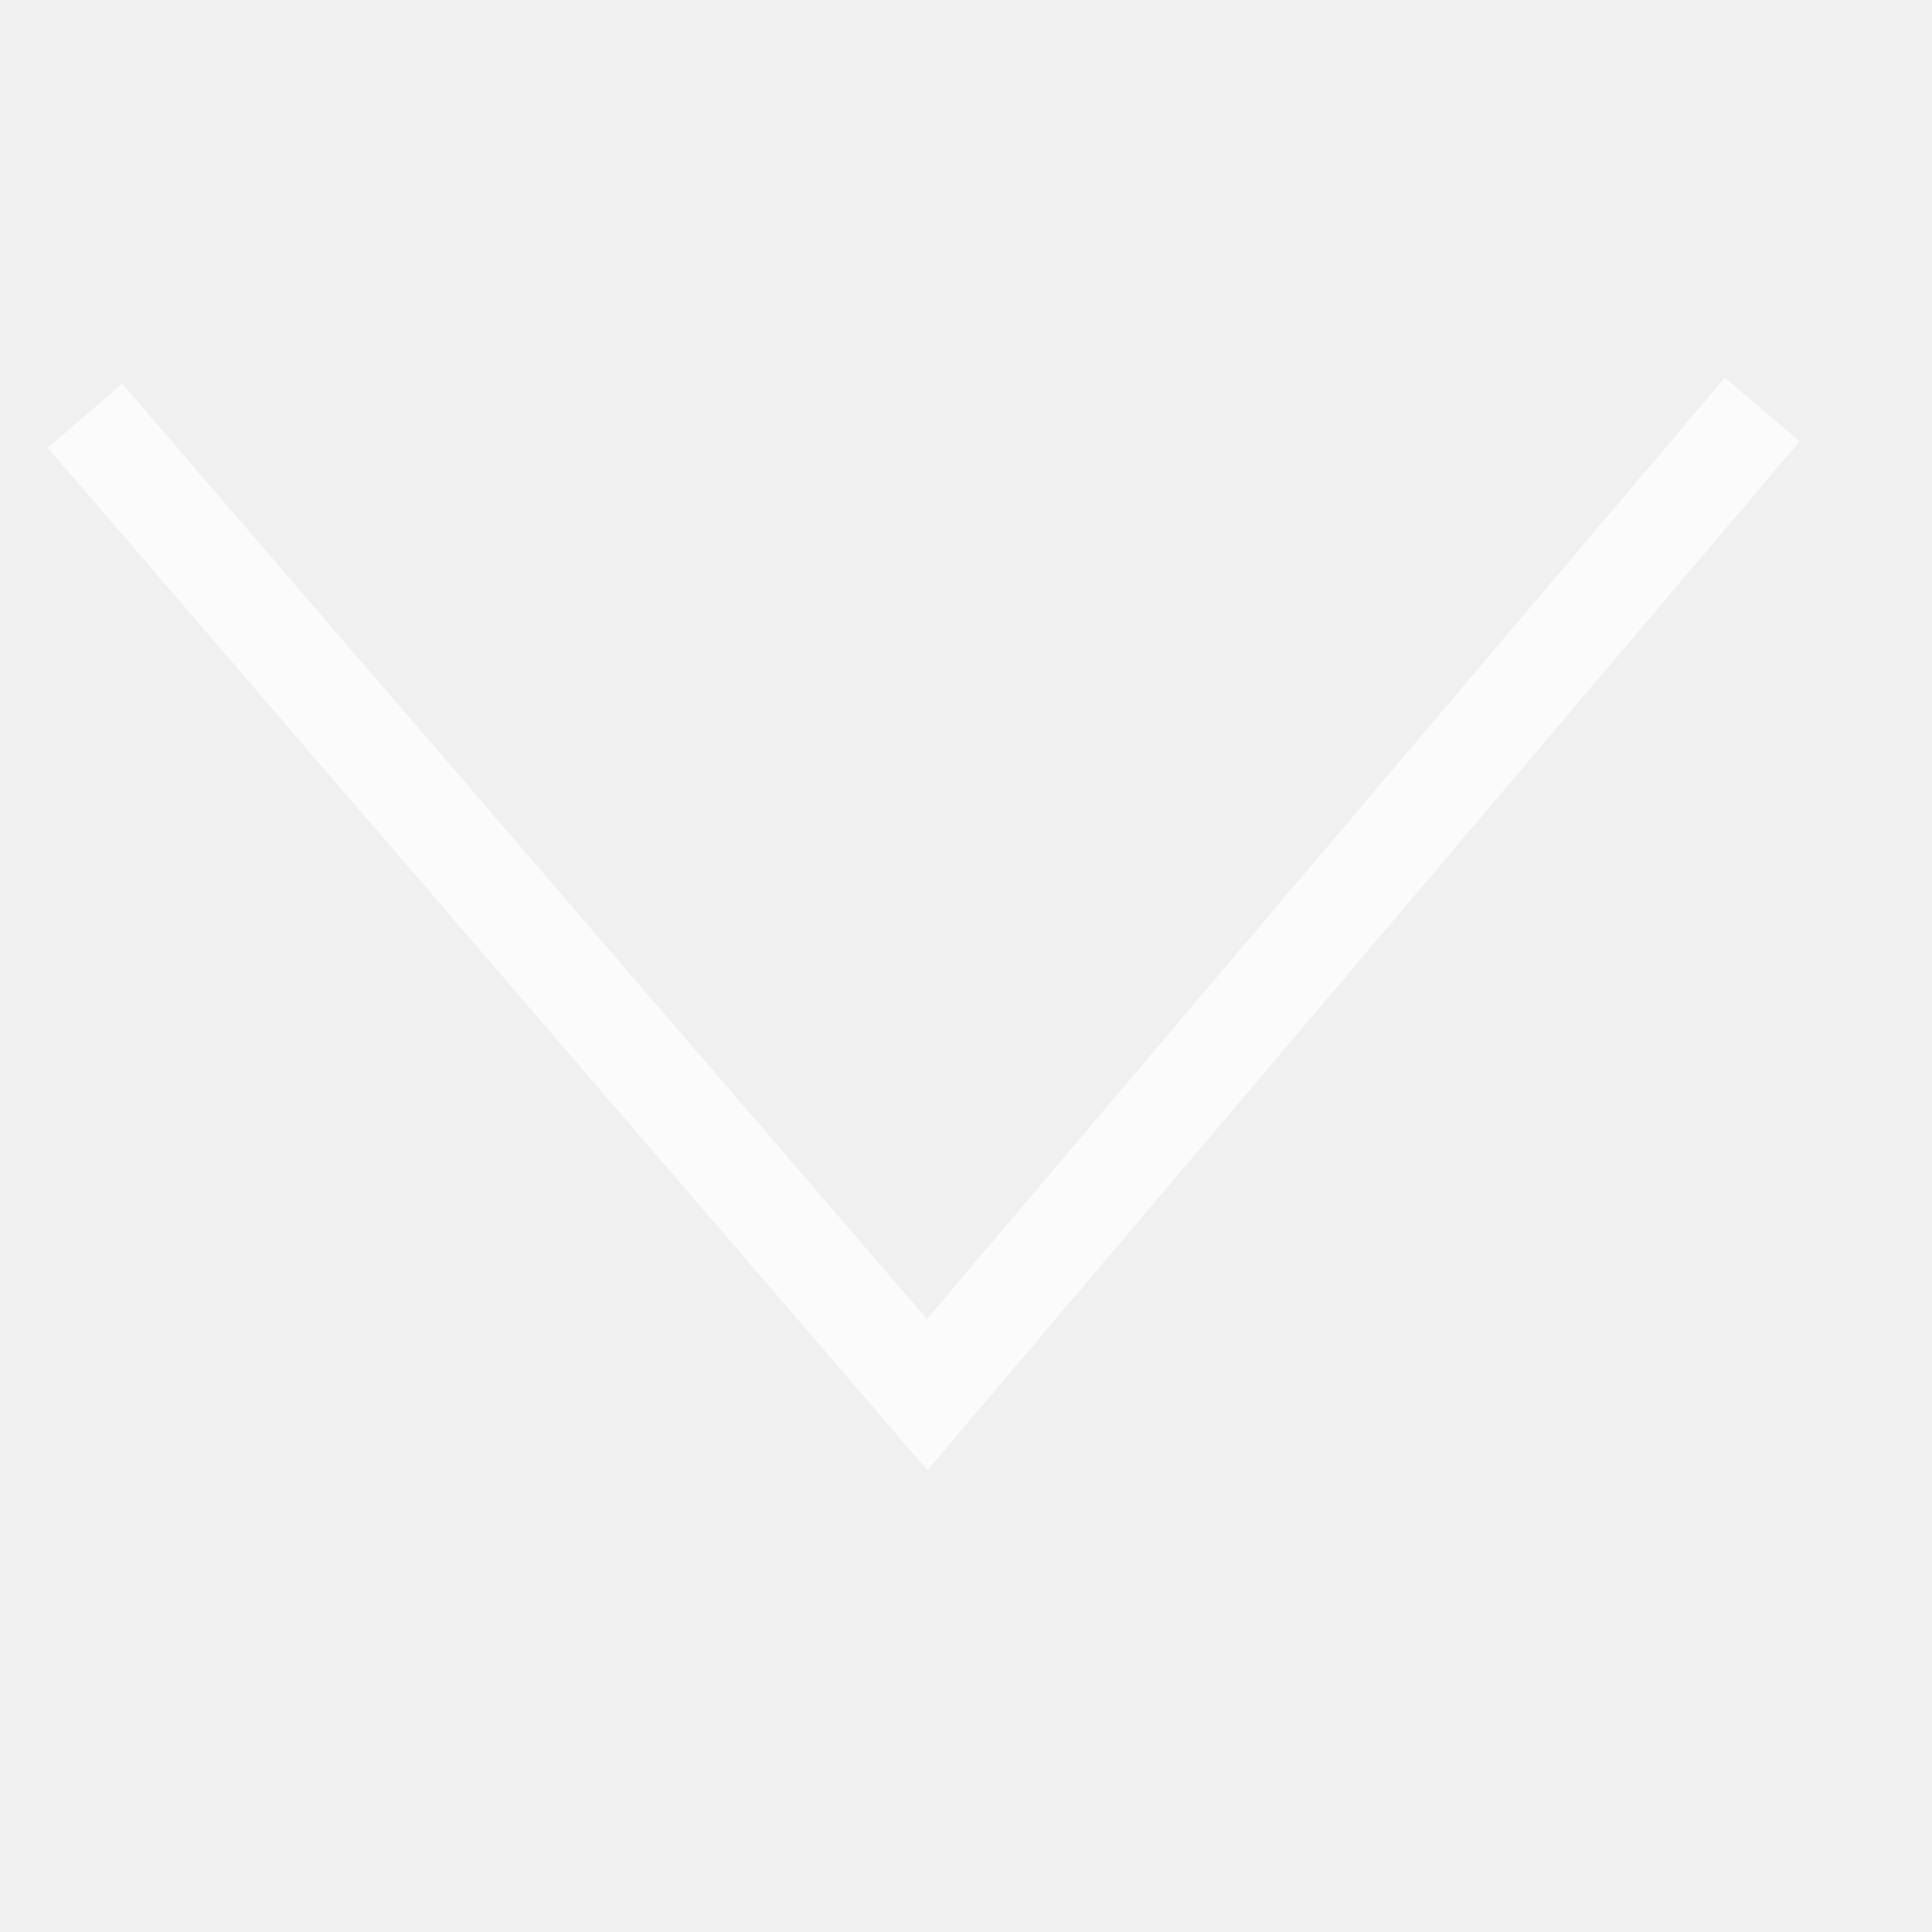
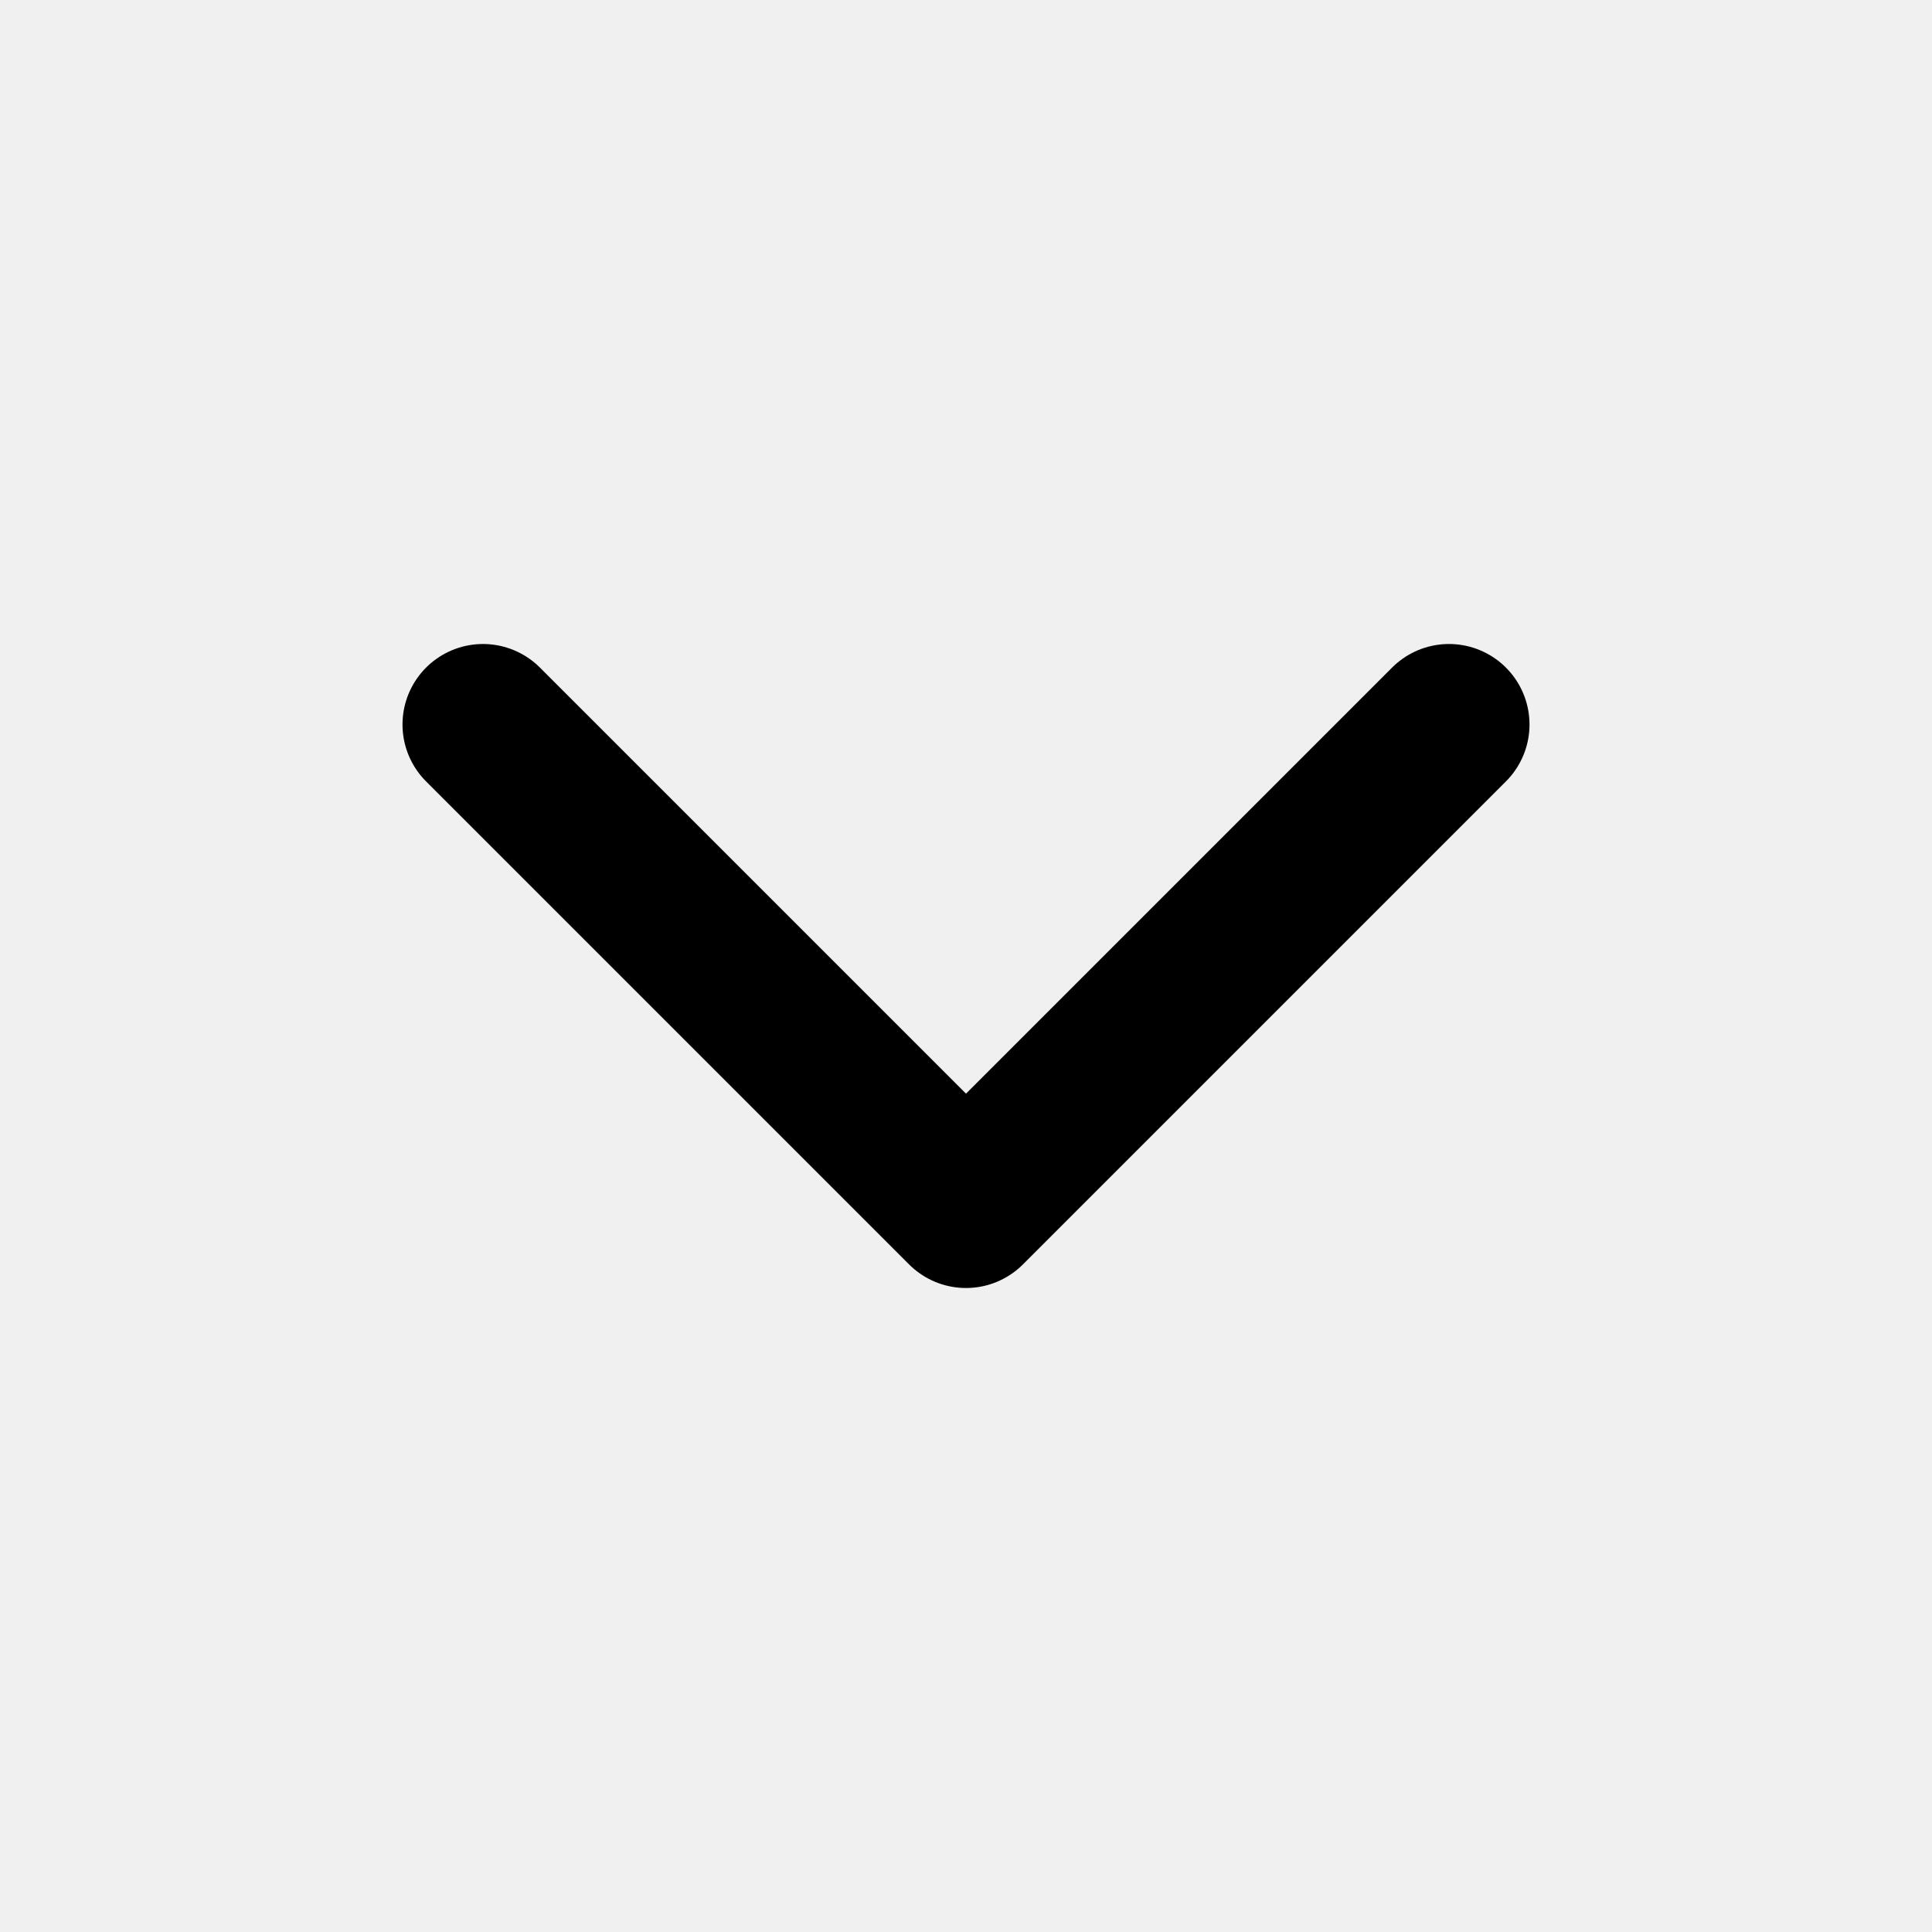
- <svg xmlns="http://www.w3.org/2000/svg" width="22" height="22" viewBox="0 0 22 22" fill="none">
-   <g clip-path="url(#clip0_12_1973)">
-     <path opacity="0.7" d="M20.493 5.025L10.561 16.742L0.543 5.099L1.391 4.369L10.555 15.02L19.641 4.301" fill="white" />
-   </g>
-   <defs>
-     <clipPath id="clip0_12_1973">
-       <rect width="21" height="21" fill="white" transform="translate(0.0771484 21.0771) rotate(-90.2108)" />
-     </clipPath>
-   </defs>
+ <svg xmlns="http://www.w3.org/2000/svg" width="24" height="24" viewBox="0 0 24 24" fill="none">
+   <path d="M6 9L12 15L18 9" stroke="black" stroke-width="2" stroke-linecap="round" stroke-linejoin="round" />
</svg>
